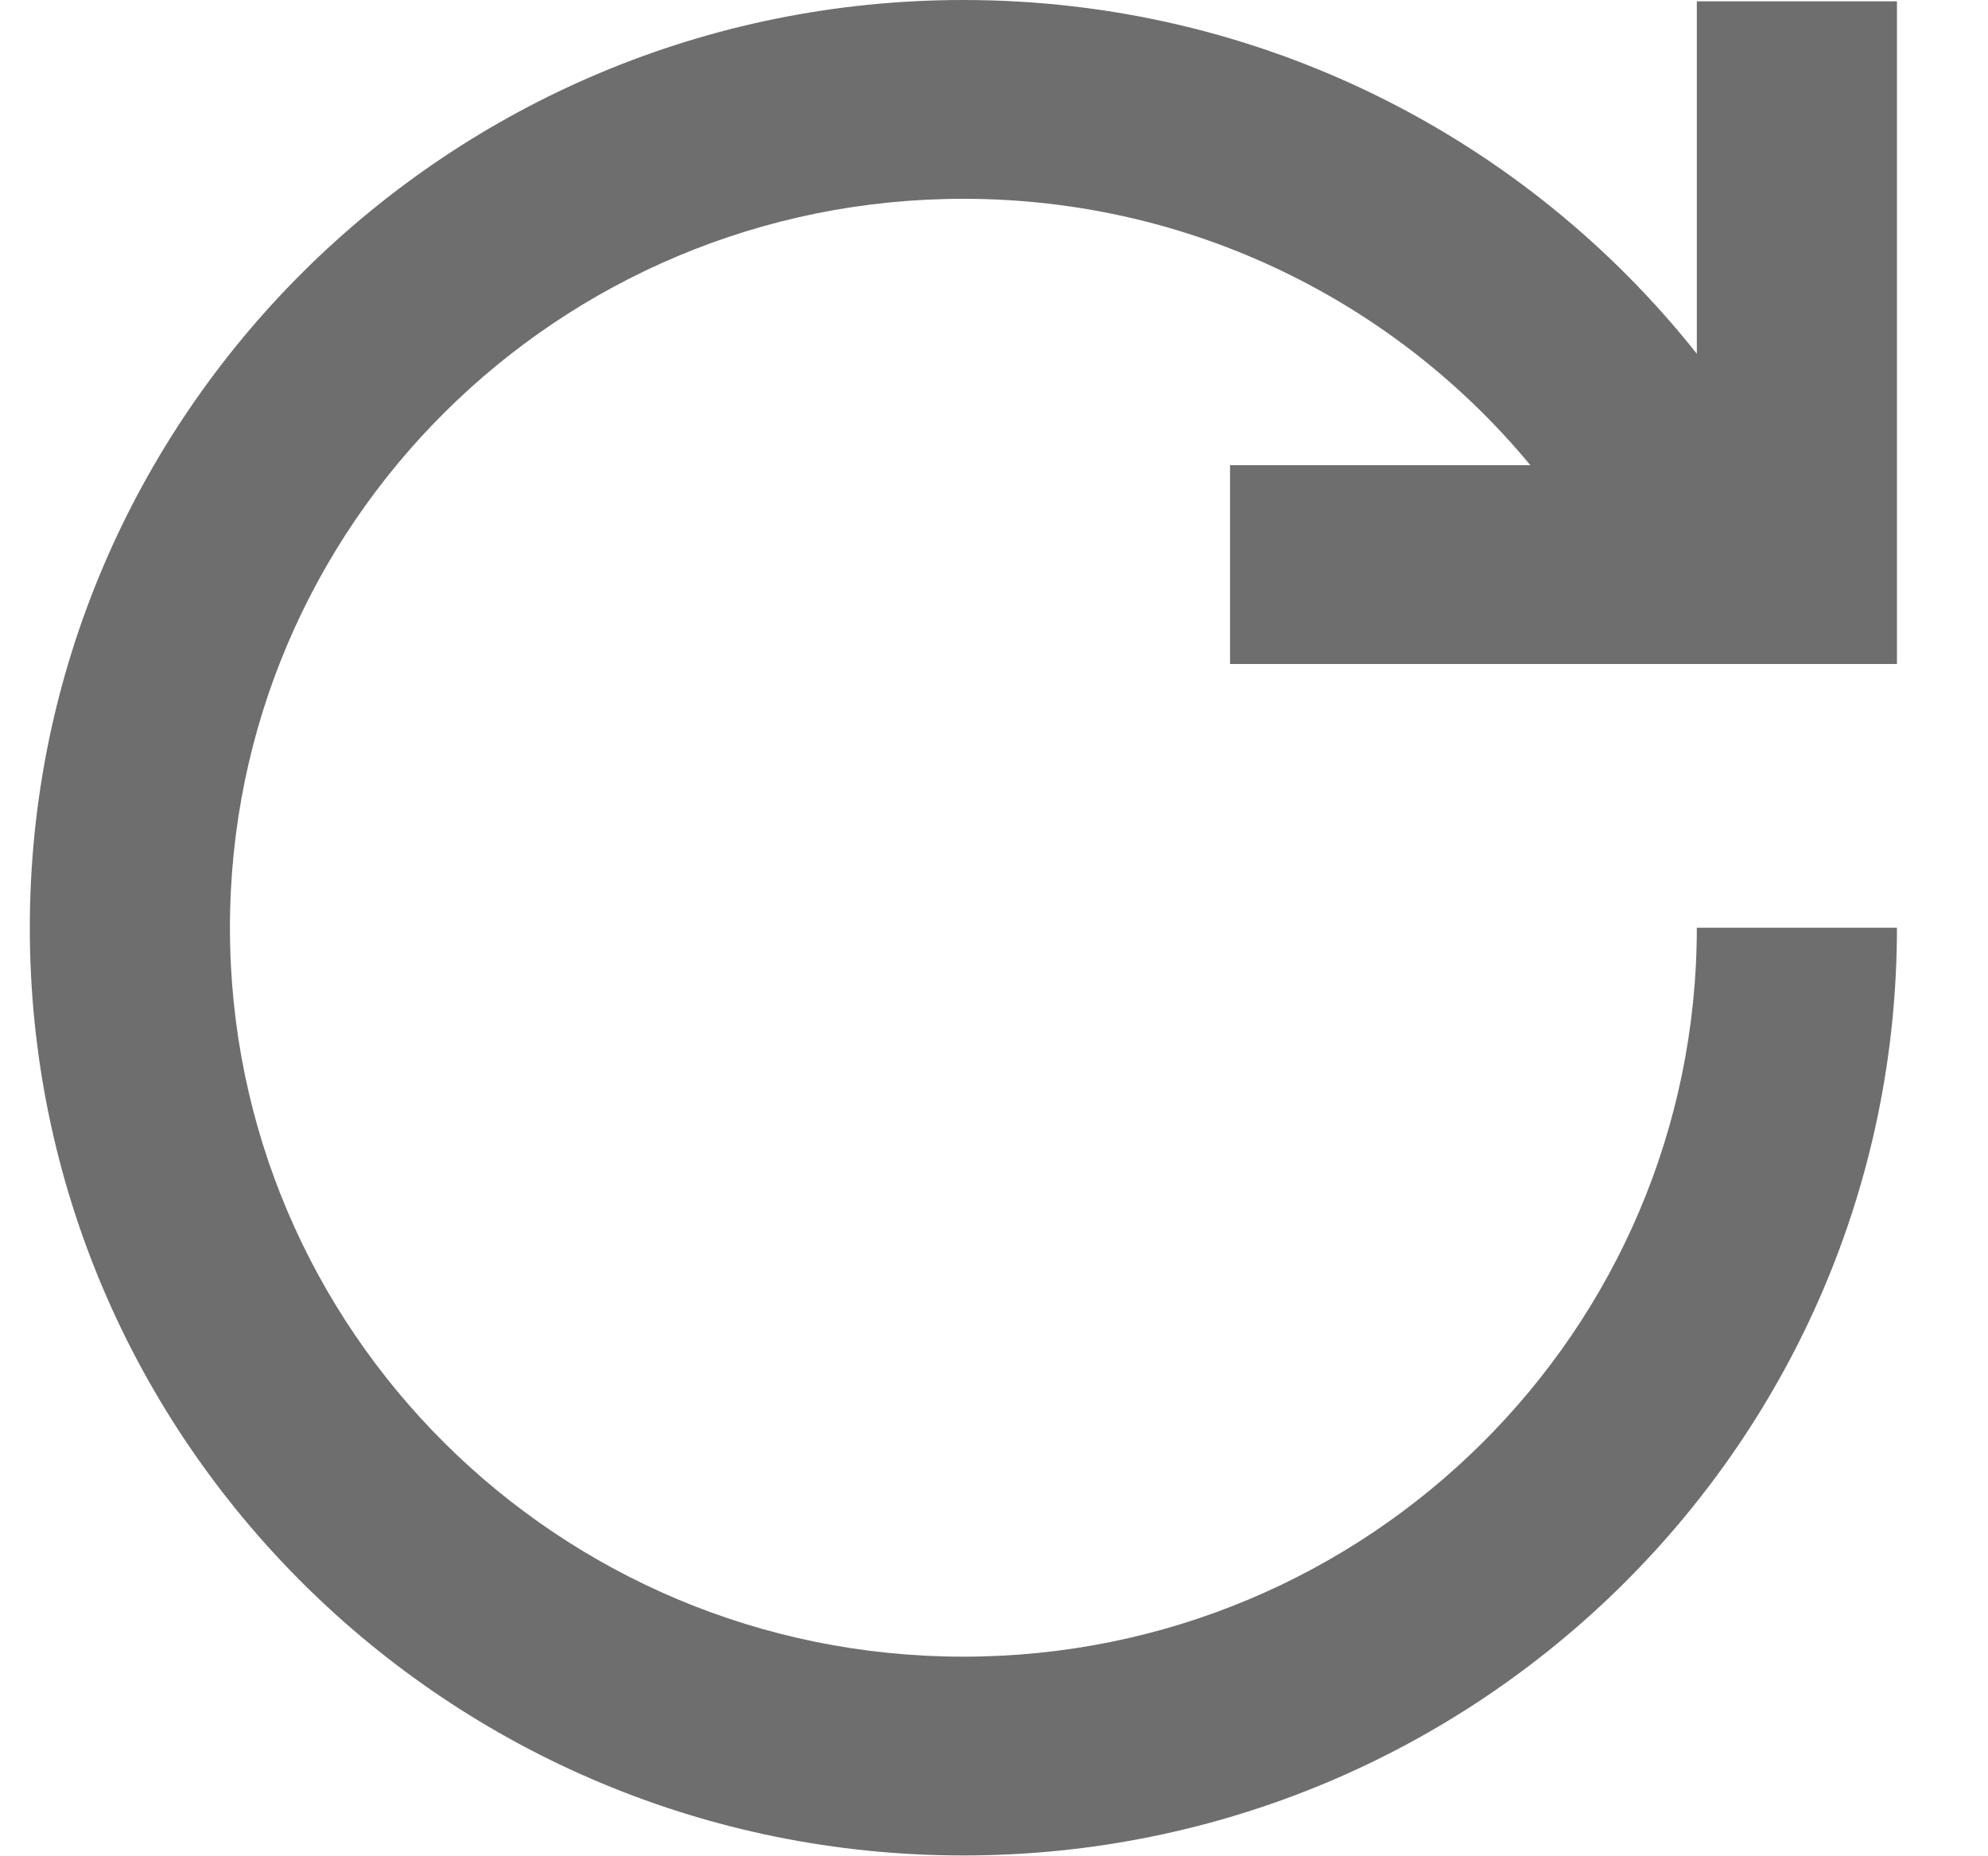
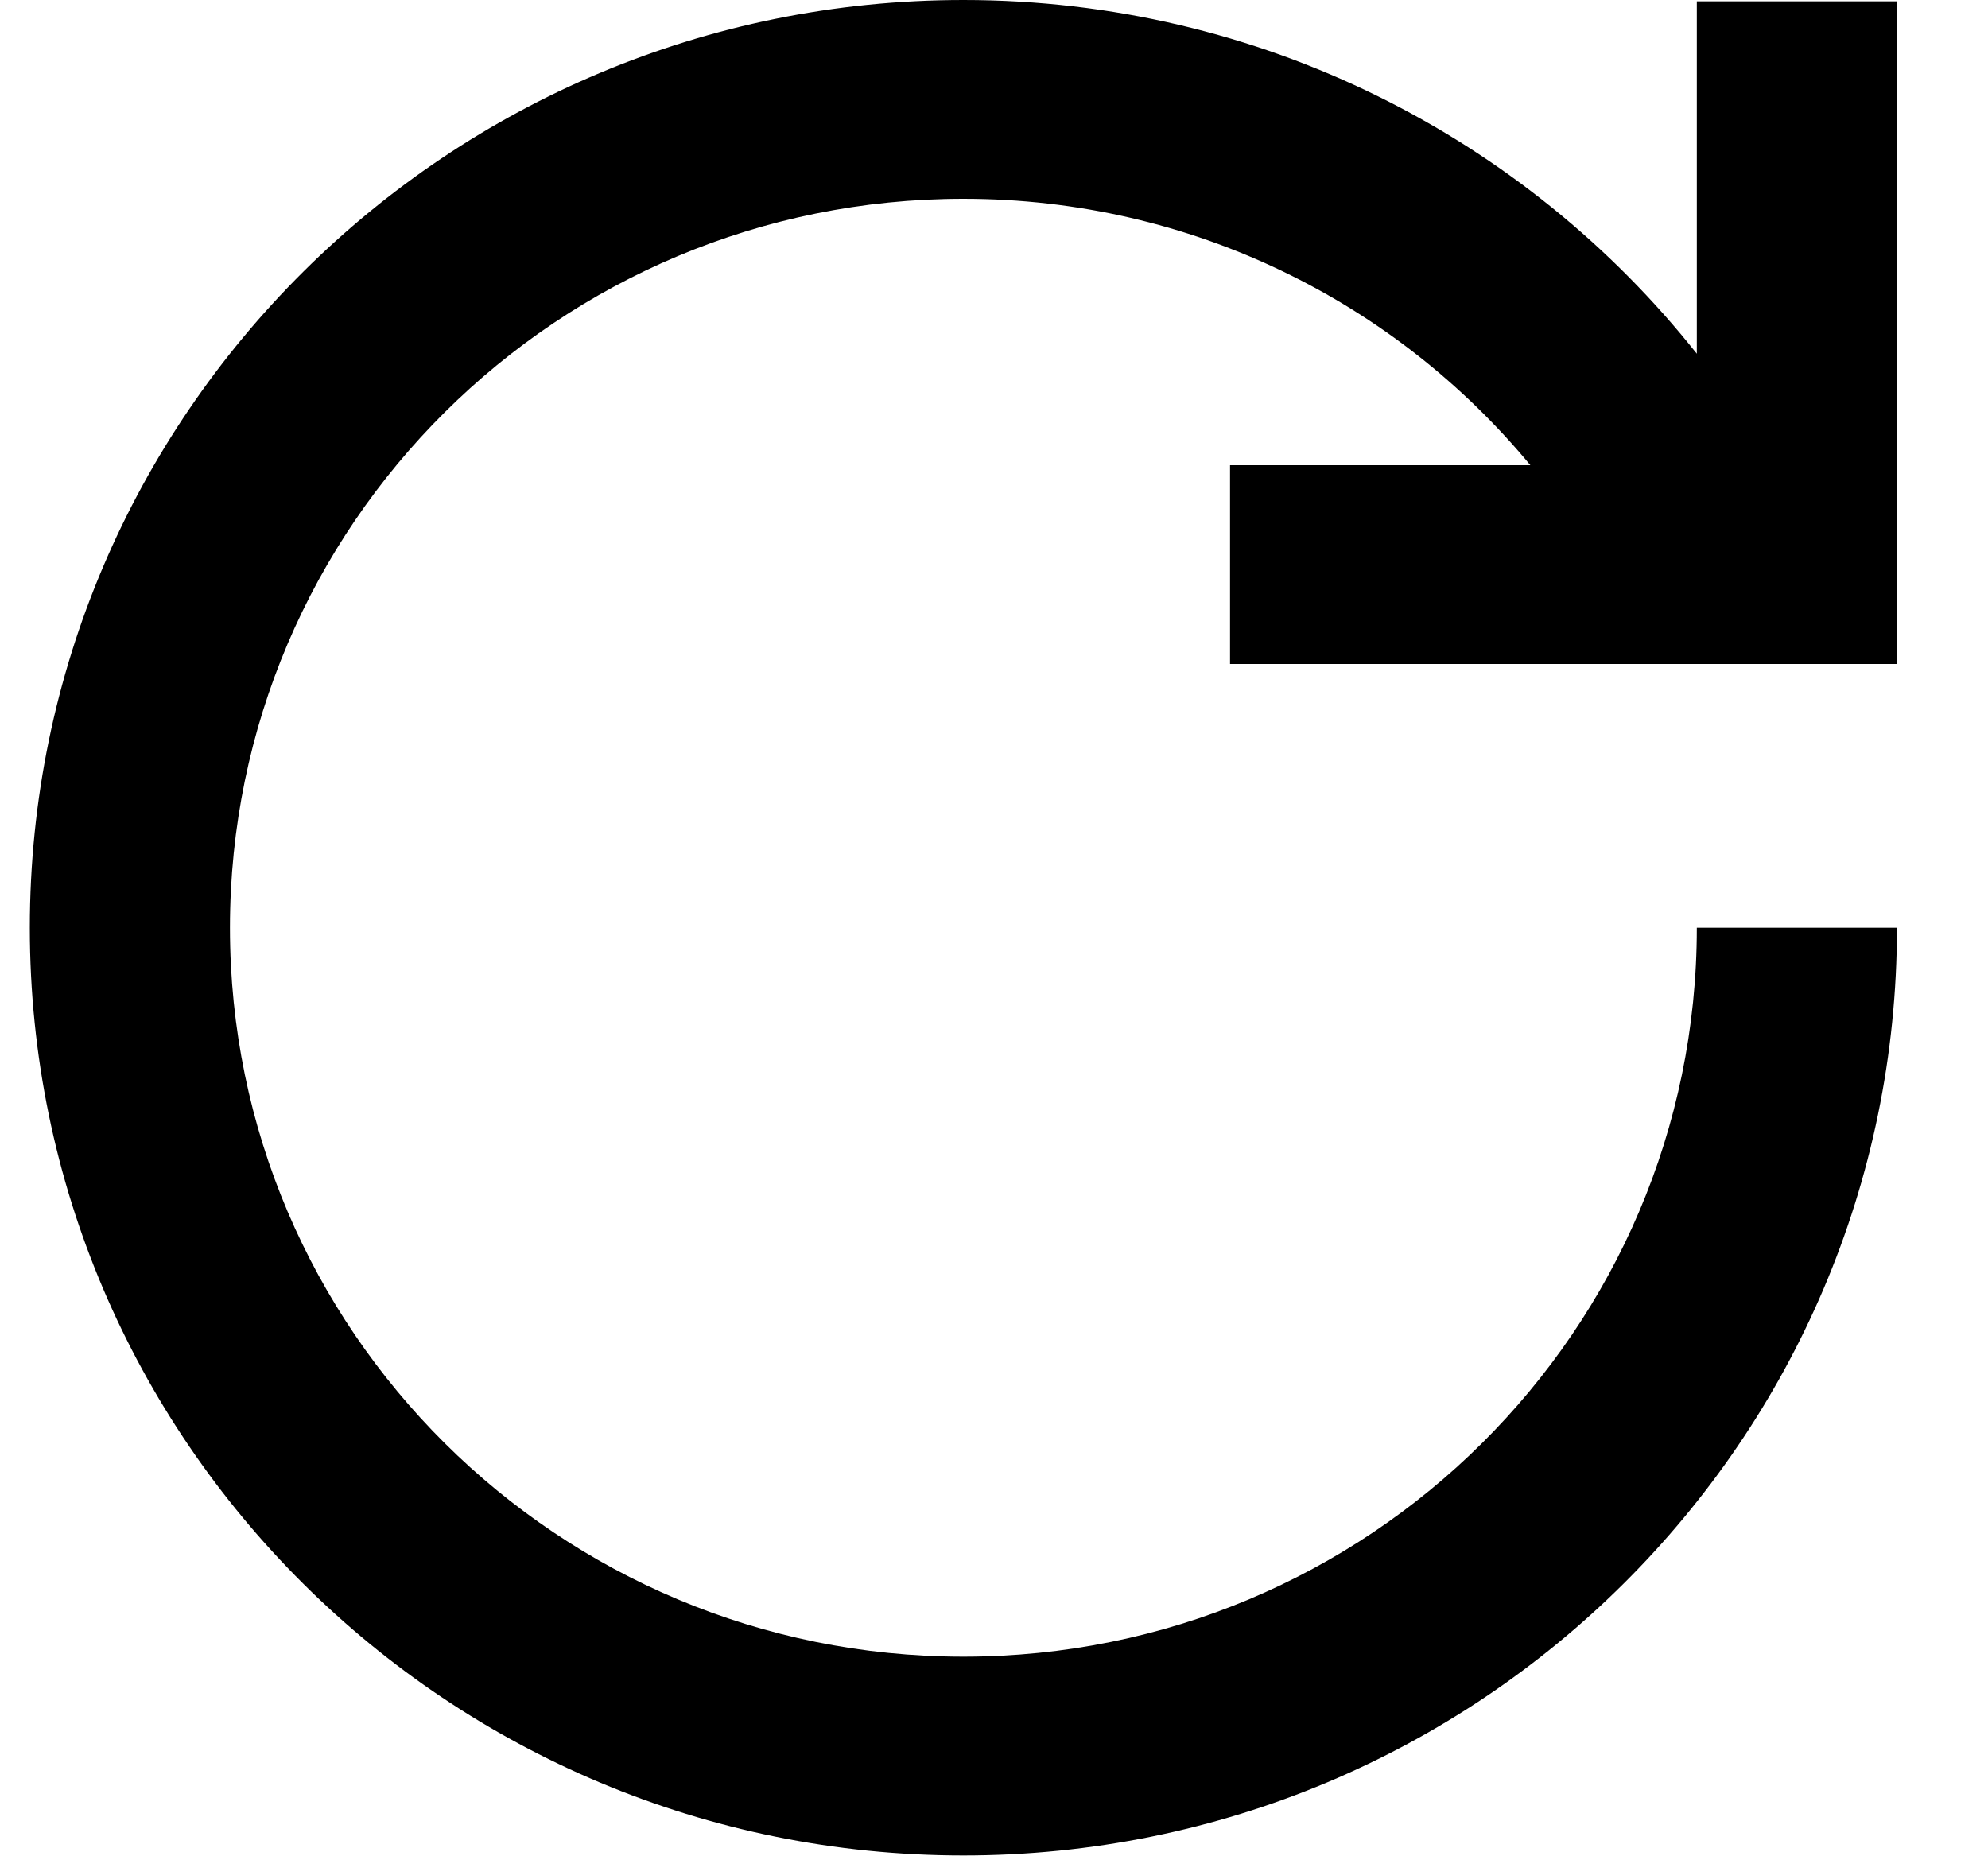
- <svg xmlns="http://www.w3.org/2000/svg" width="15" height="14" viewBox="0 0 15 14" fill="none">
-   <path id="Refresh icon" fill-rule="evenodd" clip-rule="evenodd" d="M7.269 12.5C10.325 12.5 12.803 10.038 12.803 7H14.313C14.313 10.866 11.159 14 7.269 14C3.379 14 0.225 10.866 0.225 7C0.225 3.134 3.379 0 7.269 0C9.514 0 11.514 1.044 12.803 2.669V0.01H14.313V5.01H9.281V3.51H11.547C10.532 2.283 8.992 1.5 7.269 1.5C4.212 1.5 1.735 3.962 1.735 7C1.735 10.038 4.212 12.5 7.269 12.5Z" fill="#6E6E6E" />
+ <svg xmlns="http://www.w3.org/2000/svg" width="15" height="14" viewBox="0 0 15 14" fill="currentColor">
+   <path id="Refresh icon" fill-rule="evenodd" clip-rule="evenodd" d="M7.269 12.5C10.325 12.5 12.803 10.038 12.803 7H14.313C14.313 10.866 11.159 14 7.269 14C3.379 14 0.225 10.866 0.225 7C0.225 3.134 3.379 0 7.269 0C9.514 0 11.514 1.044 12.803 2.669V0.01H14.313V5.01H9.281V3.51H11.547C10.532 2.283 8.992 1.5 7.269 1.5C4.212 1.5 1.735 3.962 1.735 7C1.735 10.038 4.212 12.5 7.269 12.5Z" fill="currentColor" />
</svg>
